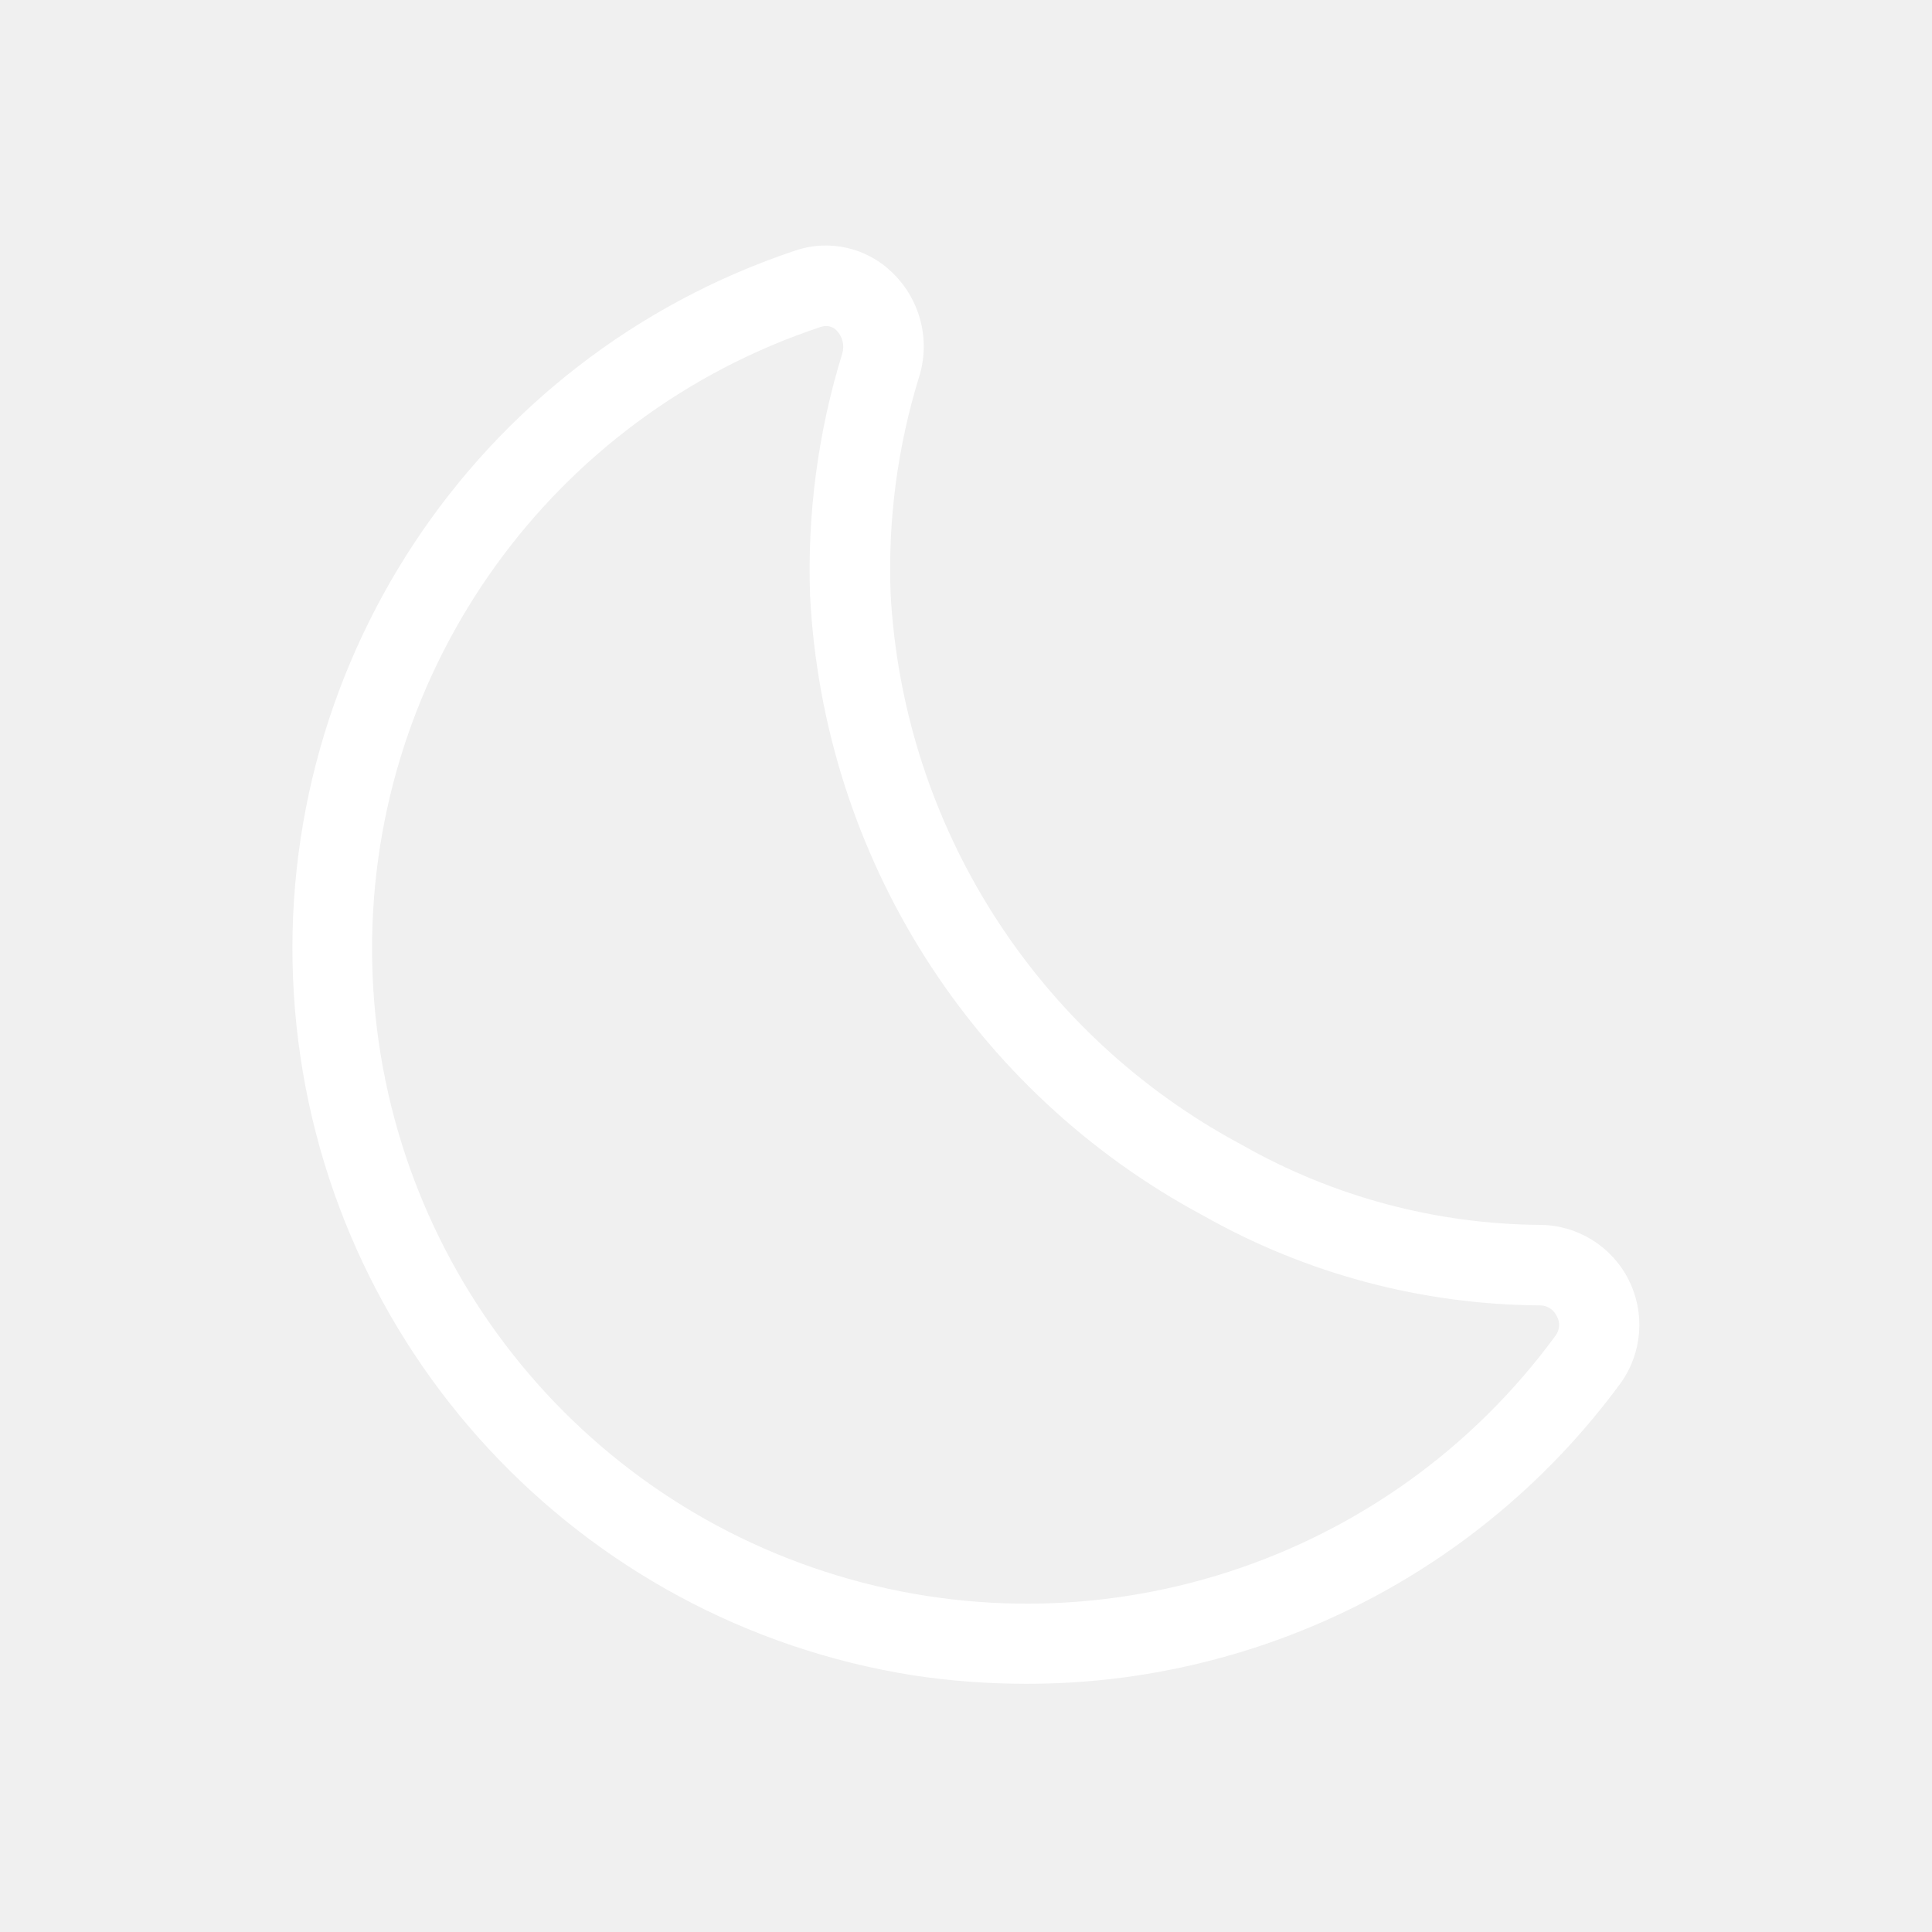
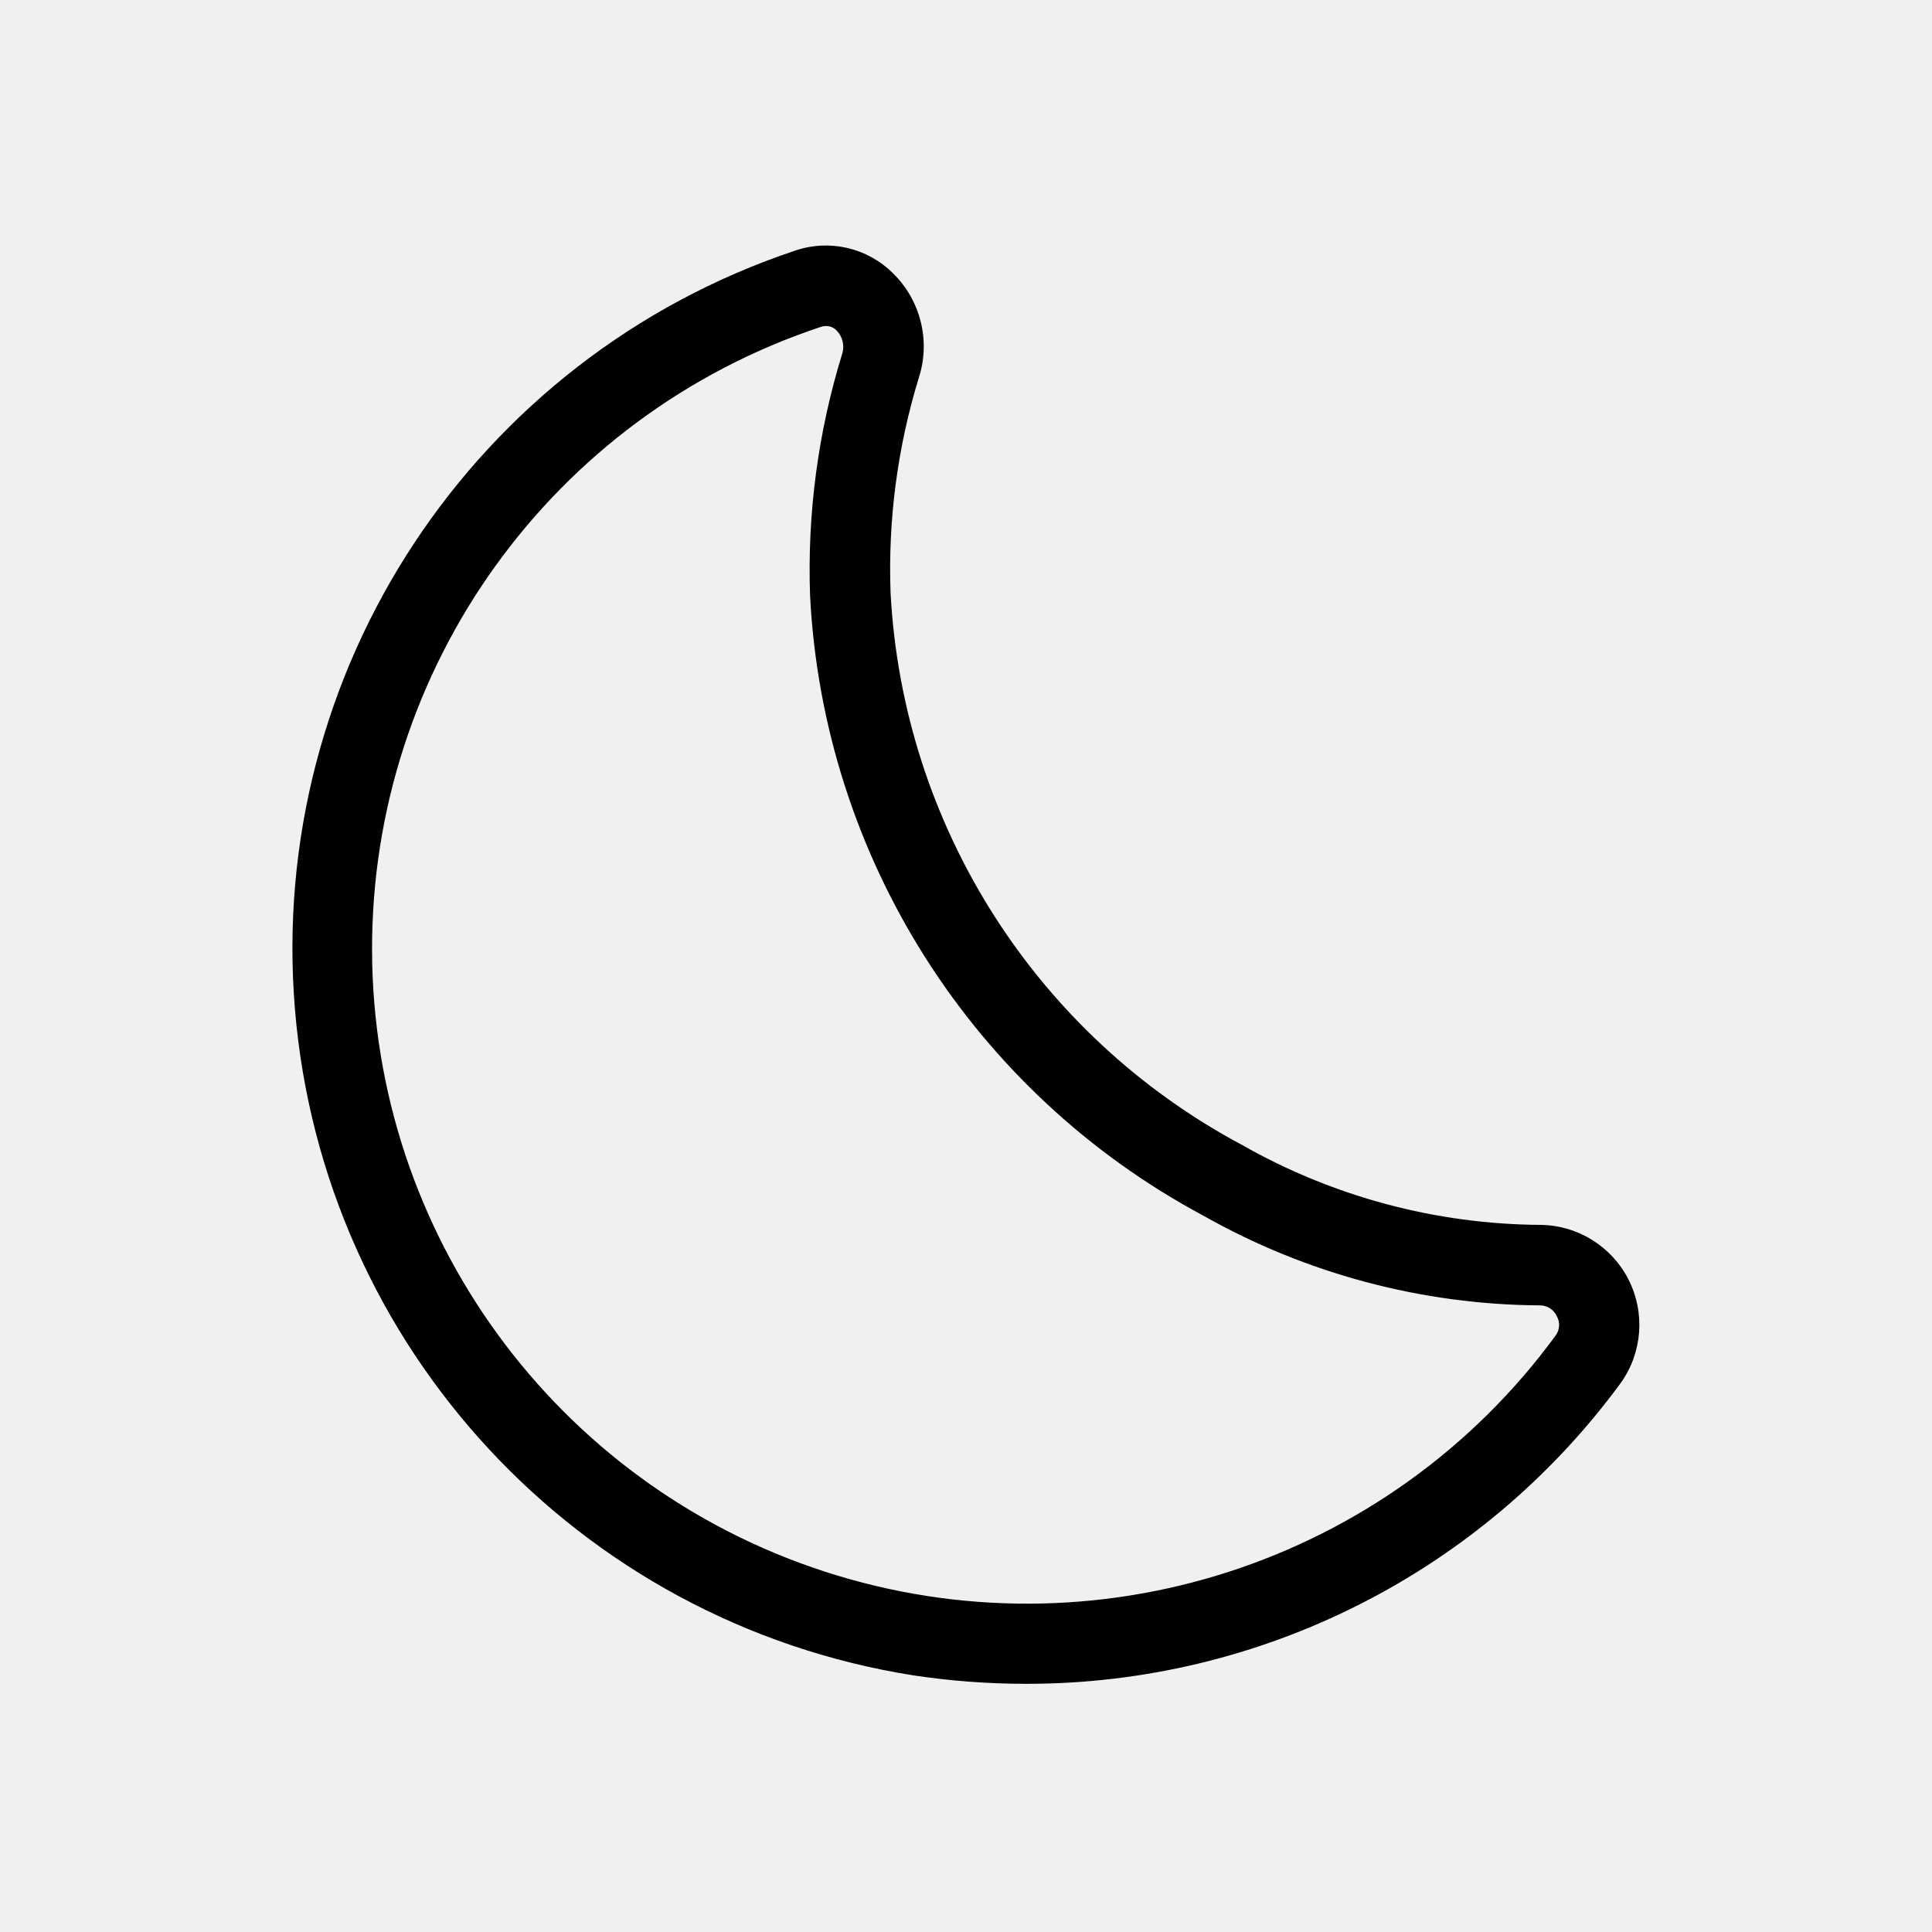
<svg xmlns="http://www.w3.org/2000/svg" width="20" height="20" viewBox="0 0 24 24">
-   <path fill="#ffffff" d="M12.741 20.917a9.4 9.4 0 0 1-1.395-.105a9.141 9.141 0 0 1-1.465-17.7a1.18 1.18 0 0 1 1.21.281a1.27 1.27 0 0 1 .325 1.293a8.1 8.1 0 0 0-.353 2.68a8.27 8.27 0 0 0 4.366 6.857a7.6 7.6 0 0 0 3.711.993a1.242 1.242 0 0 1 .994 1.963a9.15 9.15 0 0 1-7.393 3.738M10.261 4.05a.2.2 0 0 0-.065.011a8.137 8.137 0 1 0 9.131 12.526a.22.22 0 0 0 .013-.235a.23.23 0 0 0-.206-.136a8.6 8.6 0 0 1-4.188-1.116a9.27 9.27 0 0 1-4.883-7.7a9.1 9.1 0 0 1 .4-3.008a.29.29 0 0 0-.069-.285a.18.18 0 0 0-.133-.057" />
+   <path fill="#000" d="M12.741 20.917a9.4 9.4 0 0 1-1.395-.105a9.141 9.141 0 0 1-1.465-17.7a1.18 1.18 0 0 1 1.21.281a1.27 1.27 0 0 1 .325 1.293a8.1 8.1 0 0 0-.353 2.68a8.27 8.27 0 0 0 4.366 6.857a7.6 7.6 0 0 0 3.711.993a1.242 1.242 0 0 1 .994 1.963a9.15 9.15 0 0 1-7.393 3.738M10.261 4.05a.2.2 0 0 0-.065.011a8.137 8.137 0 1 0 9.131 12.526a.22.22 0 0 0 .013-.235a.23.23 0 0 0-.206-.136a8.6 8.6 0 0 1-4.188-1.116a9.27 9.27 0 0 1-4.883-7.7a9.1 9.1 0 0 1 .4-3.008a.29.29 0 0 0-.069-.285a.18.18 0 0 0-.133-.057" />
</svg>
